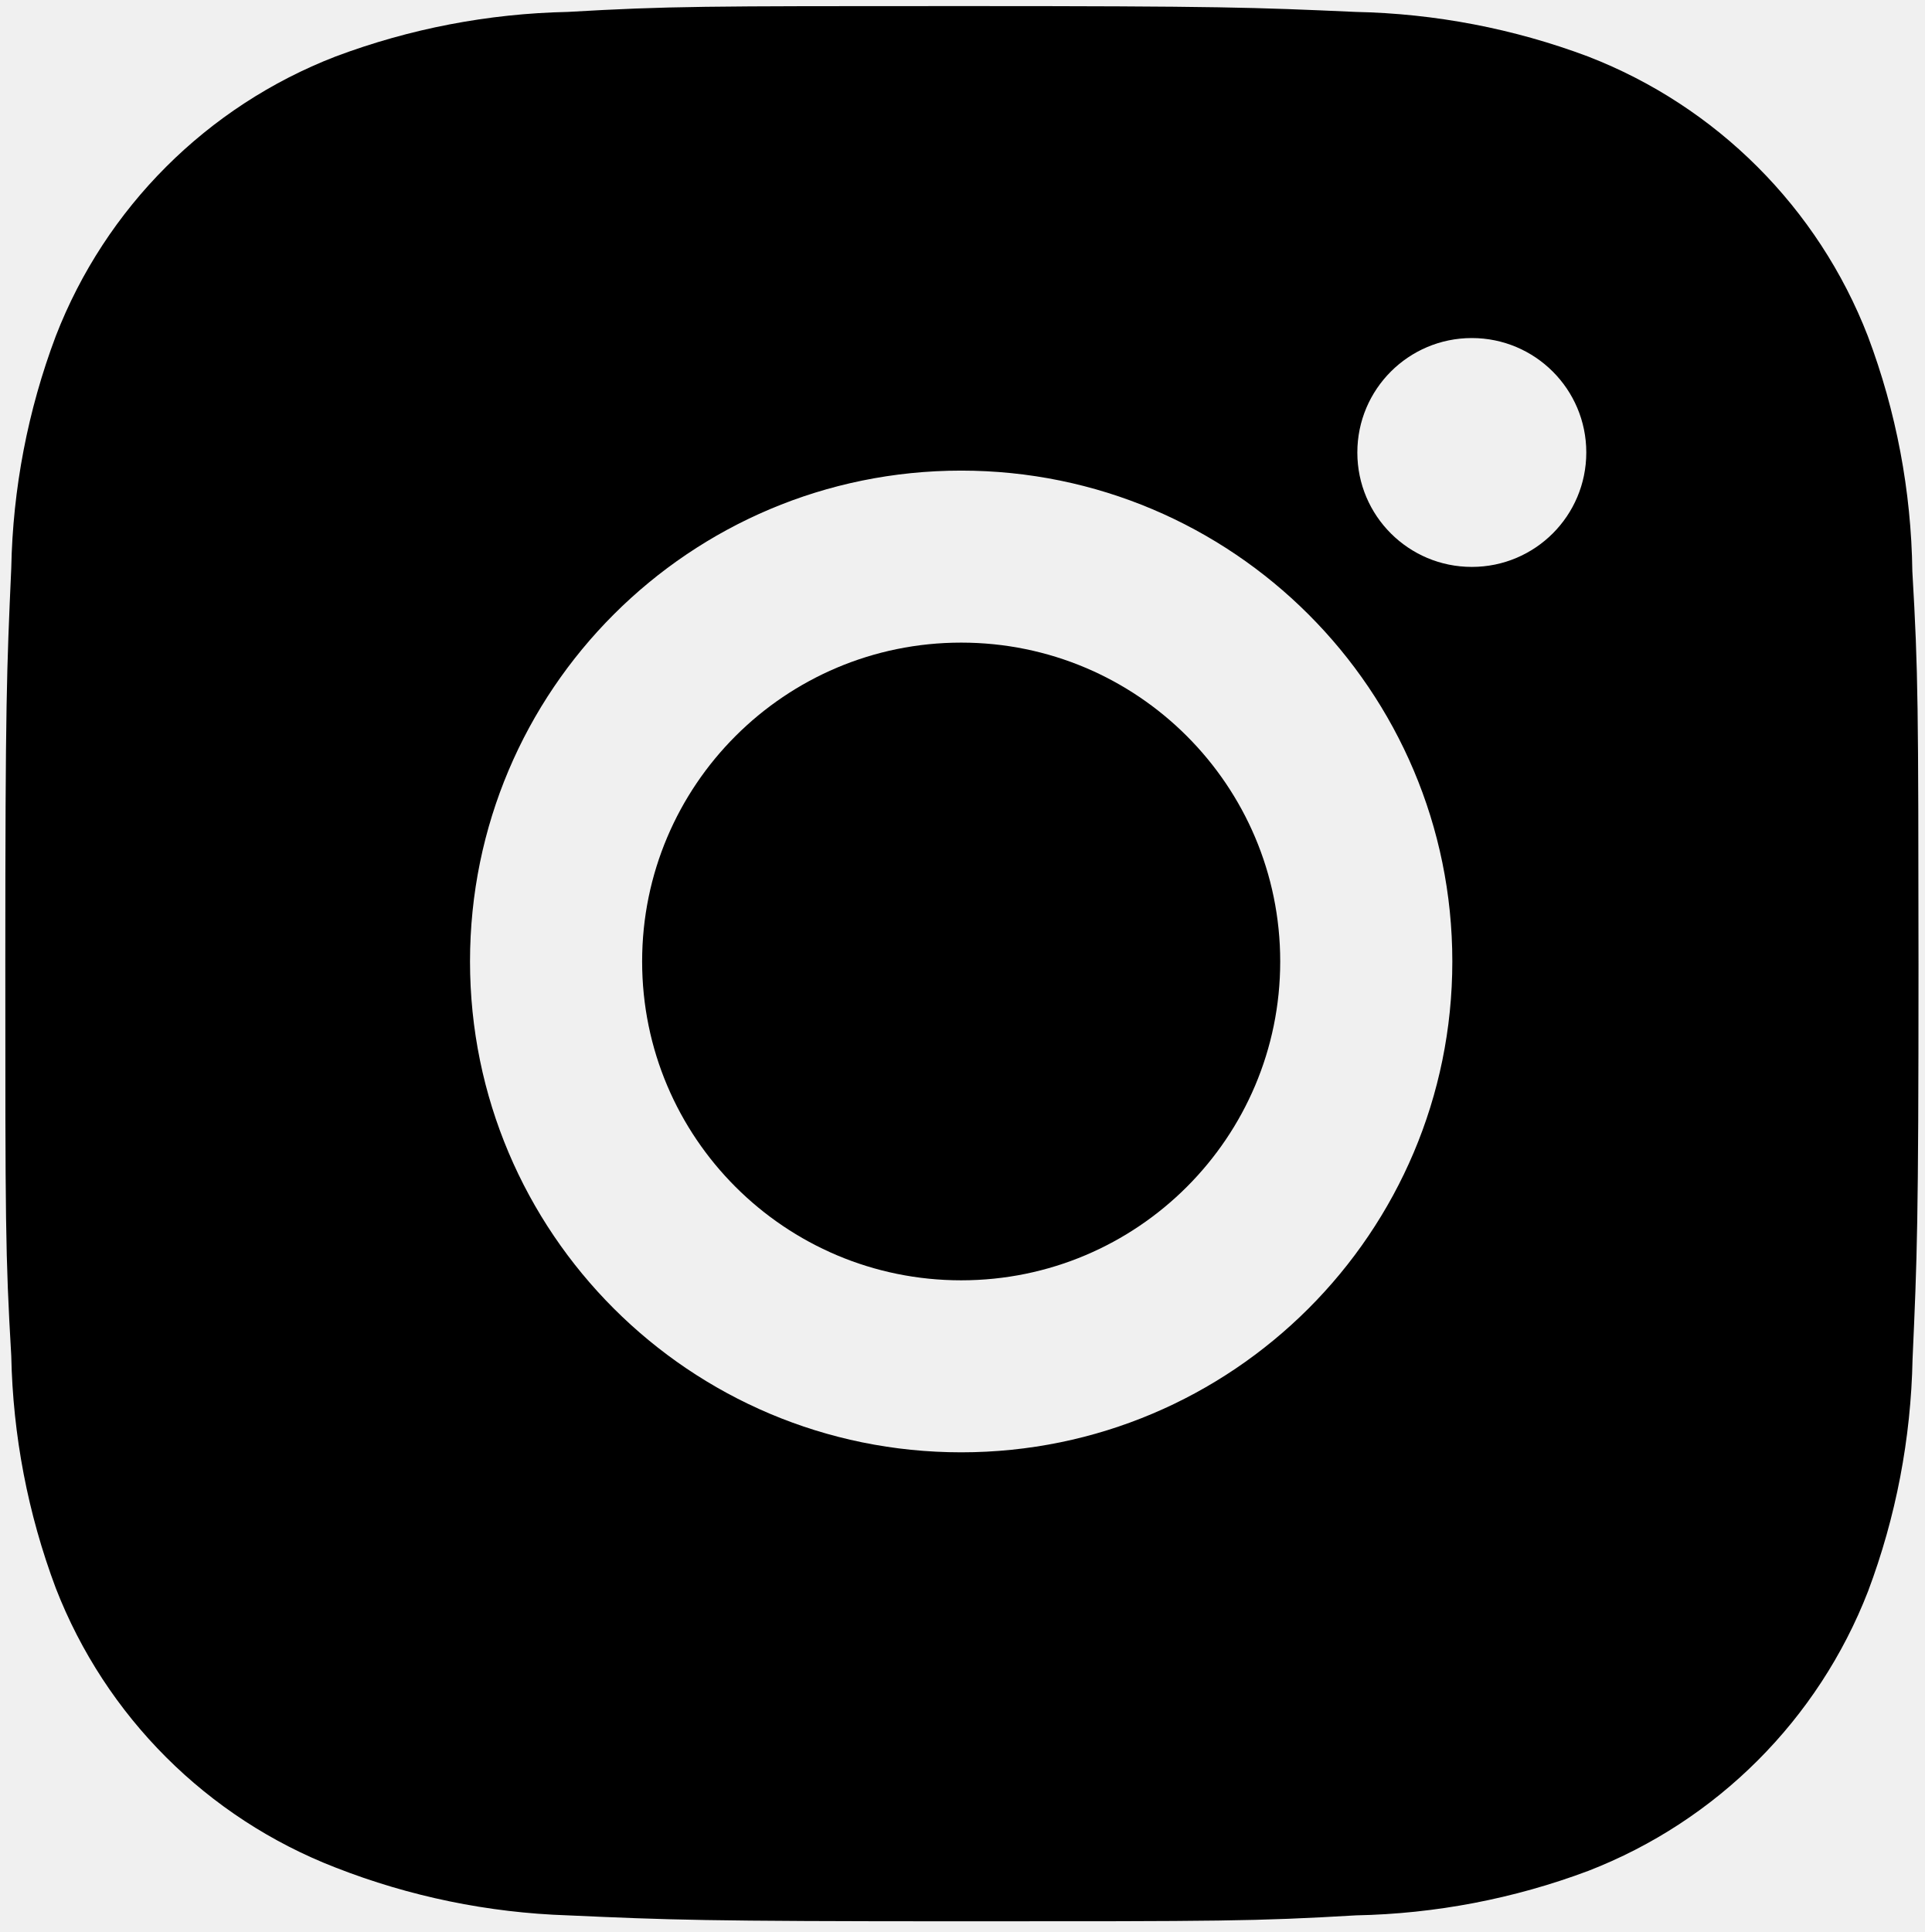
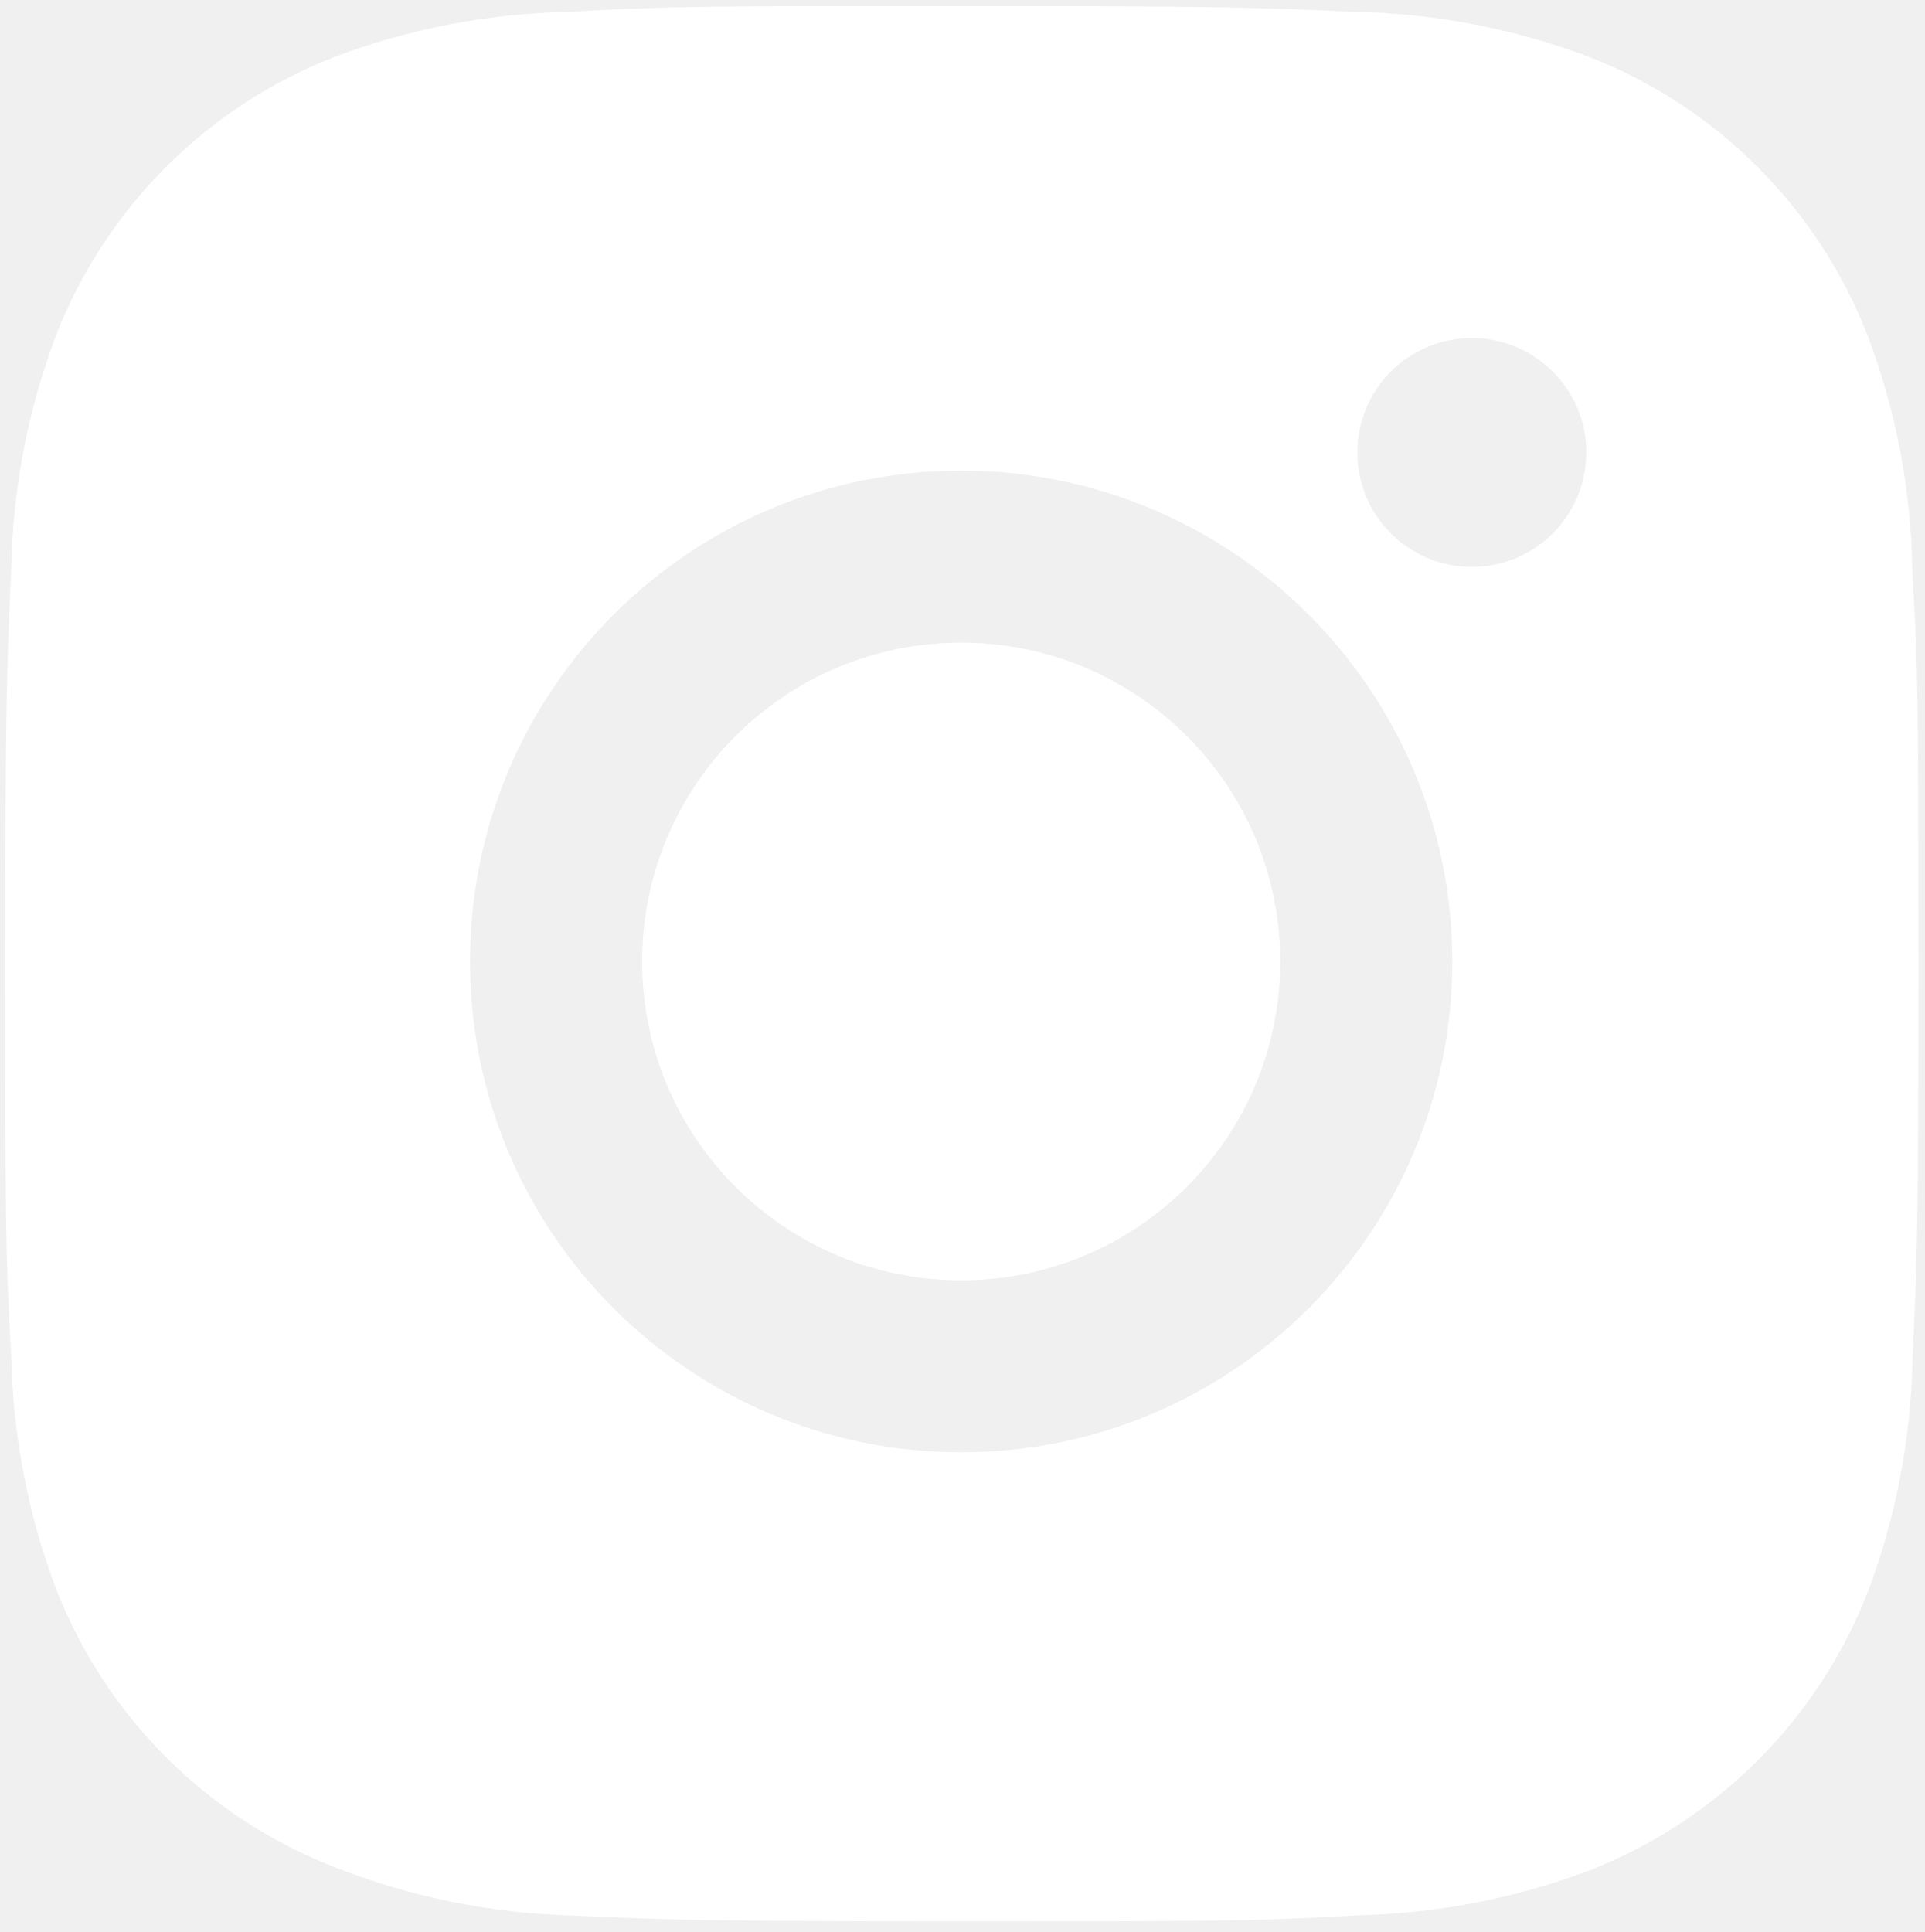
- <svg xmlns="http://www.w3.org/2000/svg" width="527" height="529" xml:space="preserve" overflow="hidden">
+ <svg xmlns="http://www.w3.org/2000/svg" width="527" height="529" fill="#FFFFFF" xml:space="preserve" overflow="hidden">
  <g>
    <path d="M608.975 241.445C608.682 219.426 604.56 197.626 596.794 177.021 583.177 141.877 555.391 114.091 520.247 100.474 499.906 92.838 478.417 88.709 456.695 88.263 428.728 87.013 419.861 86.664 348.866 86.664 277.872 86.664 268.772 86.664 241.008 88.263 219.296 88.713 197.817 92.841 177.486 100.474 142.336 114.082 114.547 141.871 100.939 177.021 93.288 197.346 89.168 218.83 88.757 240.543 87.507 268.54 87.129 277.407 87.129 348.401 87.129 419.395 87.129 428.466 88.757 456.259 89.194 478.005 93.293 499.46 100.939 519.84 114.569 554.979 142.366 582.754 177.515 596.358 197.791 604.3 219.273 608.725 241.038 609.44 269.034 610.691 277.901 611.068 348.895 611.068 419.89 611.068 428.989 611.068 456.753 609.44 478.475 609.013 499.965 604.894 520.305 597.259 555.439 583.626 583.219 555.846 596.852 520.712 604.498 500.362 608.597 478.906 609.033 457.131 610.284 429.164 610.661 420.297 610.661 349.273 610.603 278.279 610.603 269.267 608.975 241.445ZM348.692 482.657C274.441 482.657 214.291 422.506 214.291 348.256 214.291 274.005 274.441 213.855 348.692 213.855 422.919 213.855 483.093 274.028 483.093 348.256 483.093 422.483 422.919 482.657 348.692 482.657ZM488.442 240.224C471.15 240.24 457.118 226.234 457.102 208.942 457.102 208.922 457.102 208.903 457.102 208.884 457.102 191.583 471.127 177.558 488.427 177.558 505.728 177.558 519.753 191.583 519.753 208.884 519.753 226.211 505.74 240.224 488.442 240.224Z" transform="matrix(1.00063 0 0 1 -85.7283 -84.9978)" />
    <path d="M435.996 348.256C435.996 396.472 396.908 435.56 348.692 435.56 300.475 435.56 261.388 396.472 261.388 348.256 261.388 300.039 300.475 260.952 348.692 260.952 396.908 260.952 435.996 300.039 435.996 348.256Z" transform="matrix(1.00063 0 0 1 -85.7283 -84.9978)" />
  </g>
</svg>
